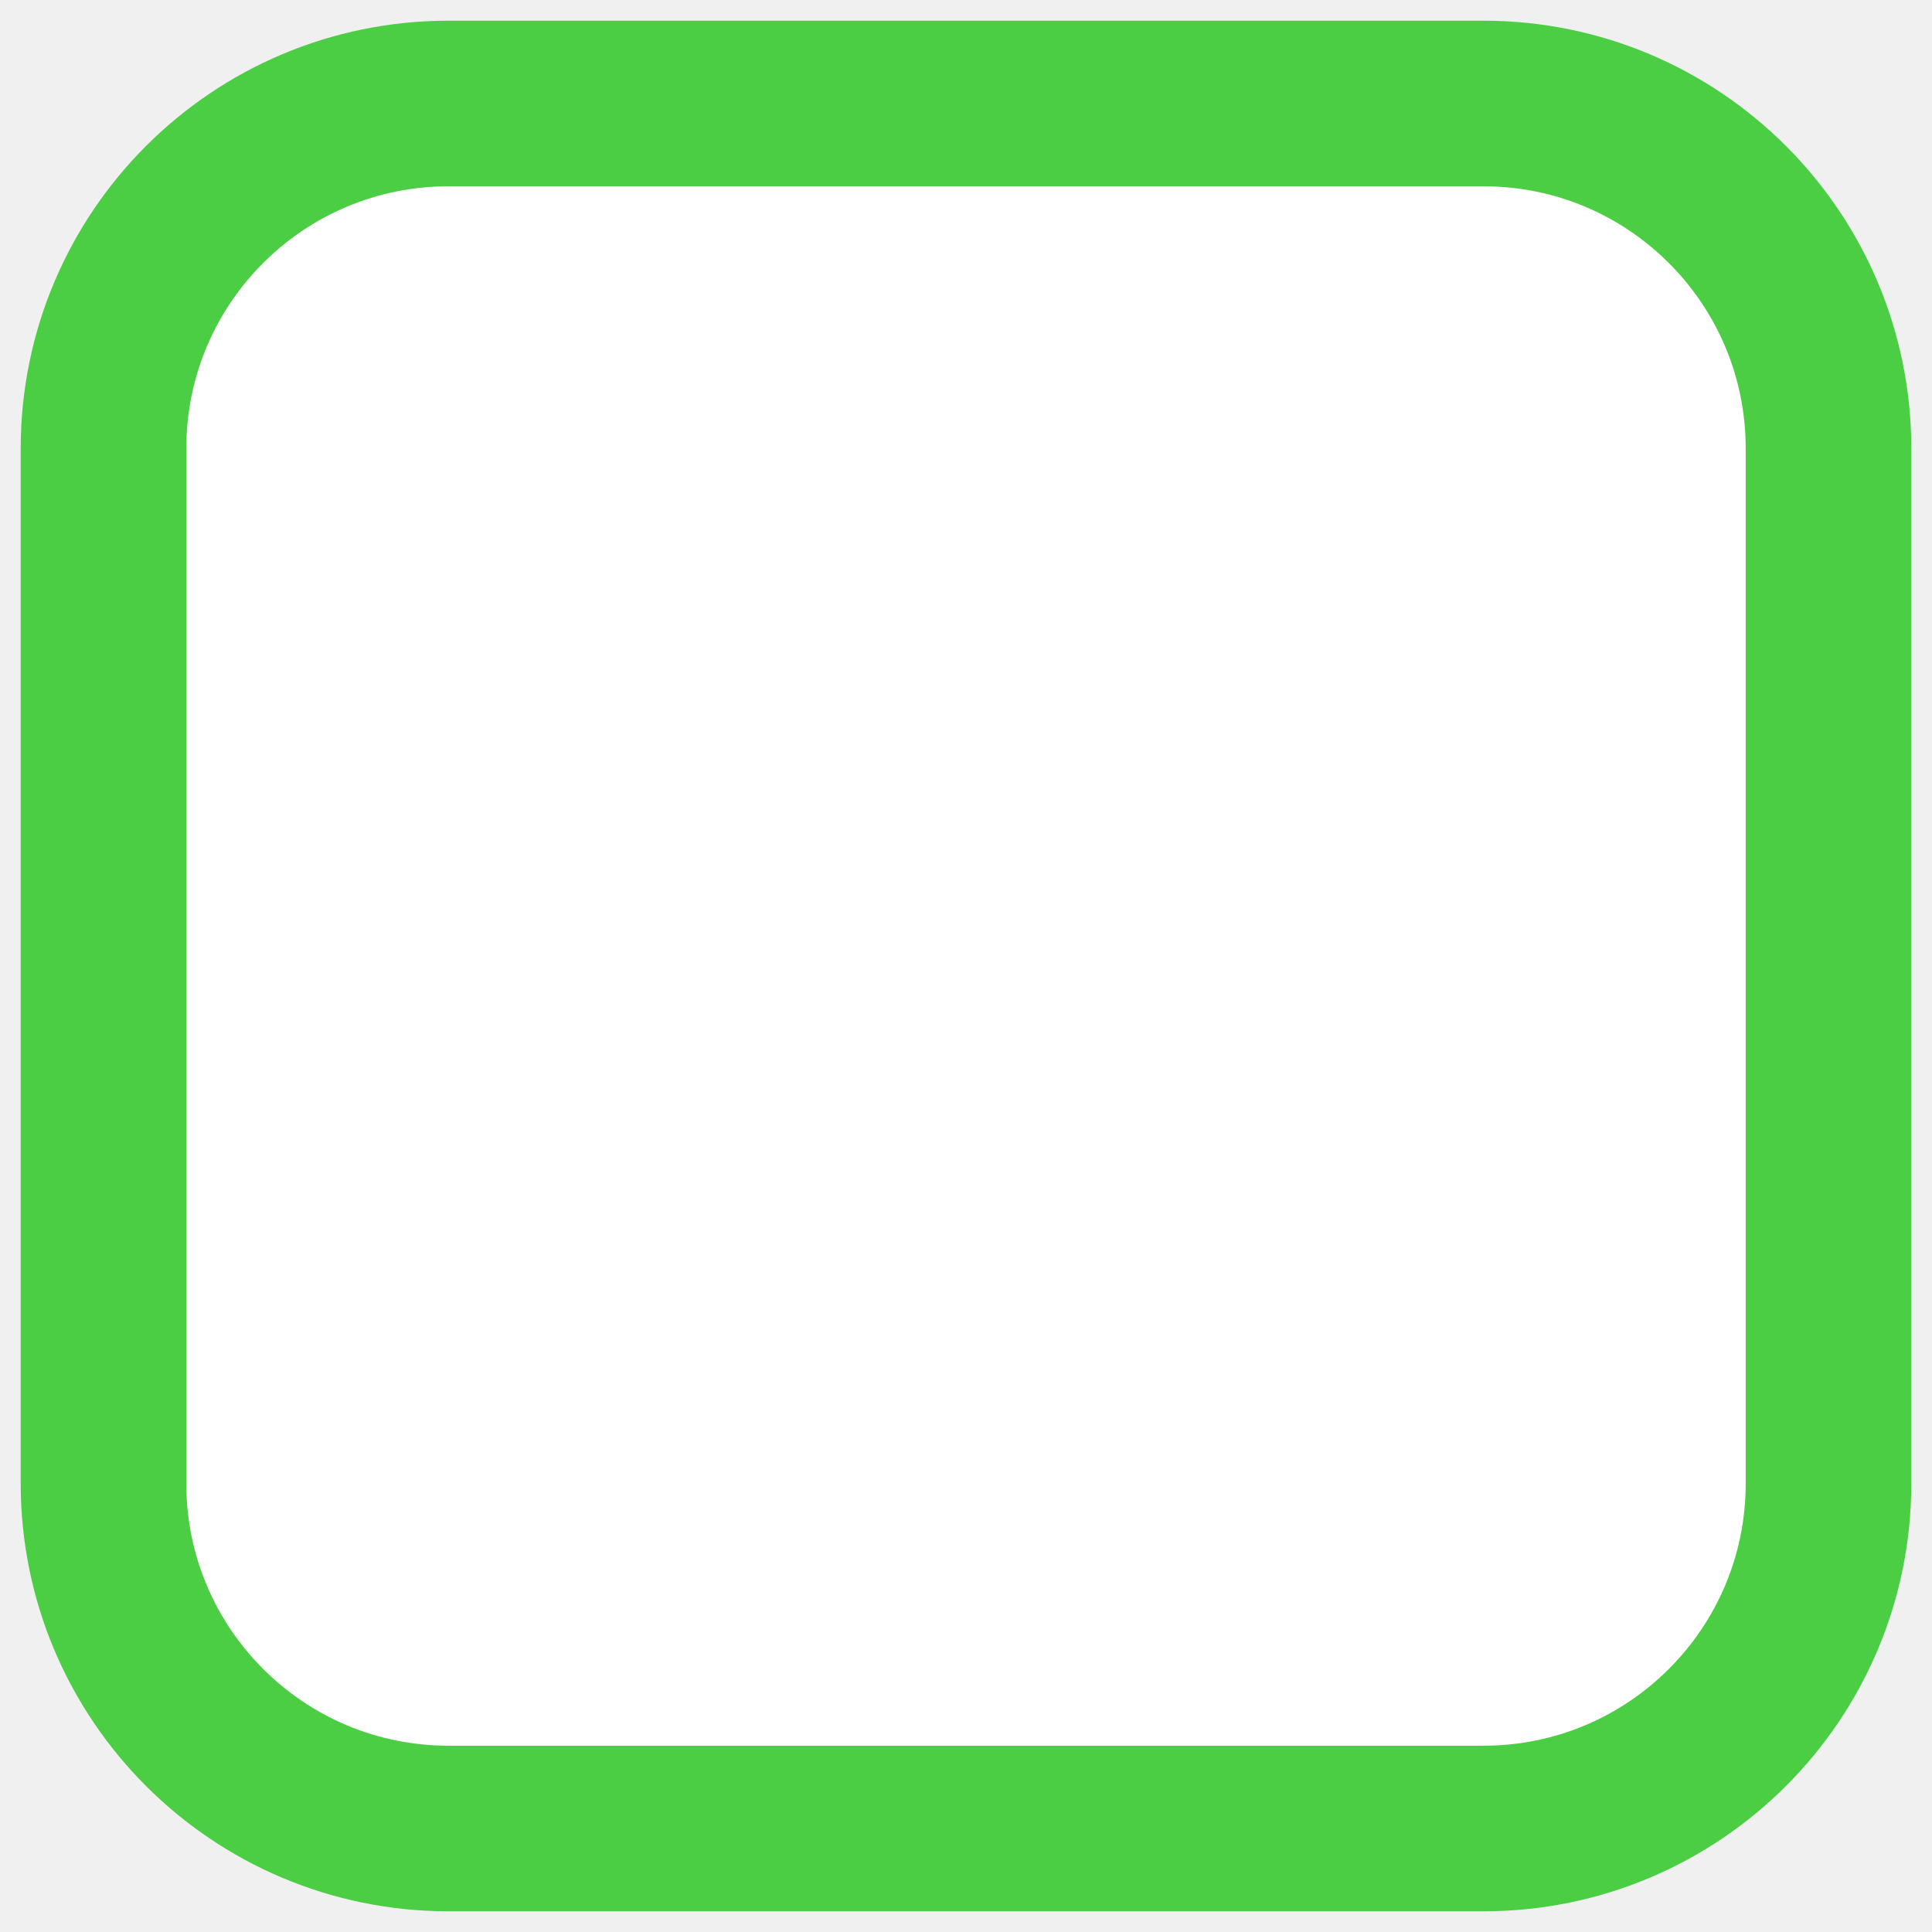
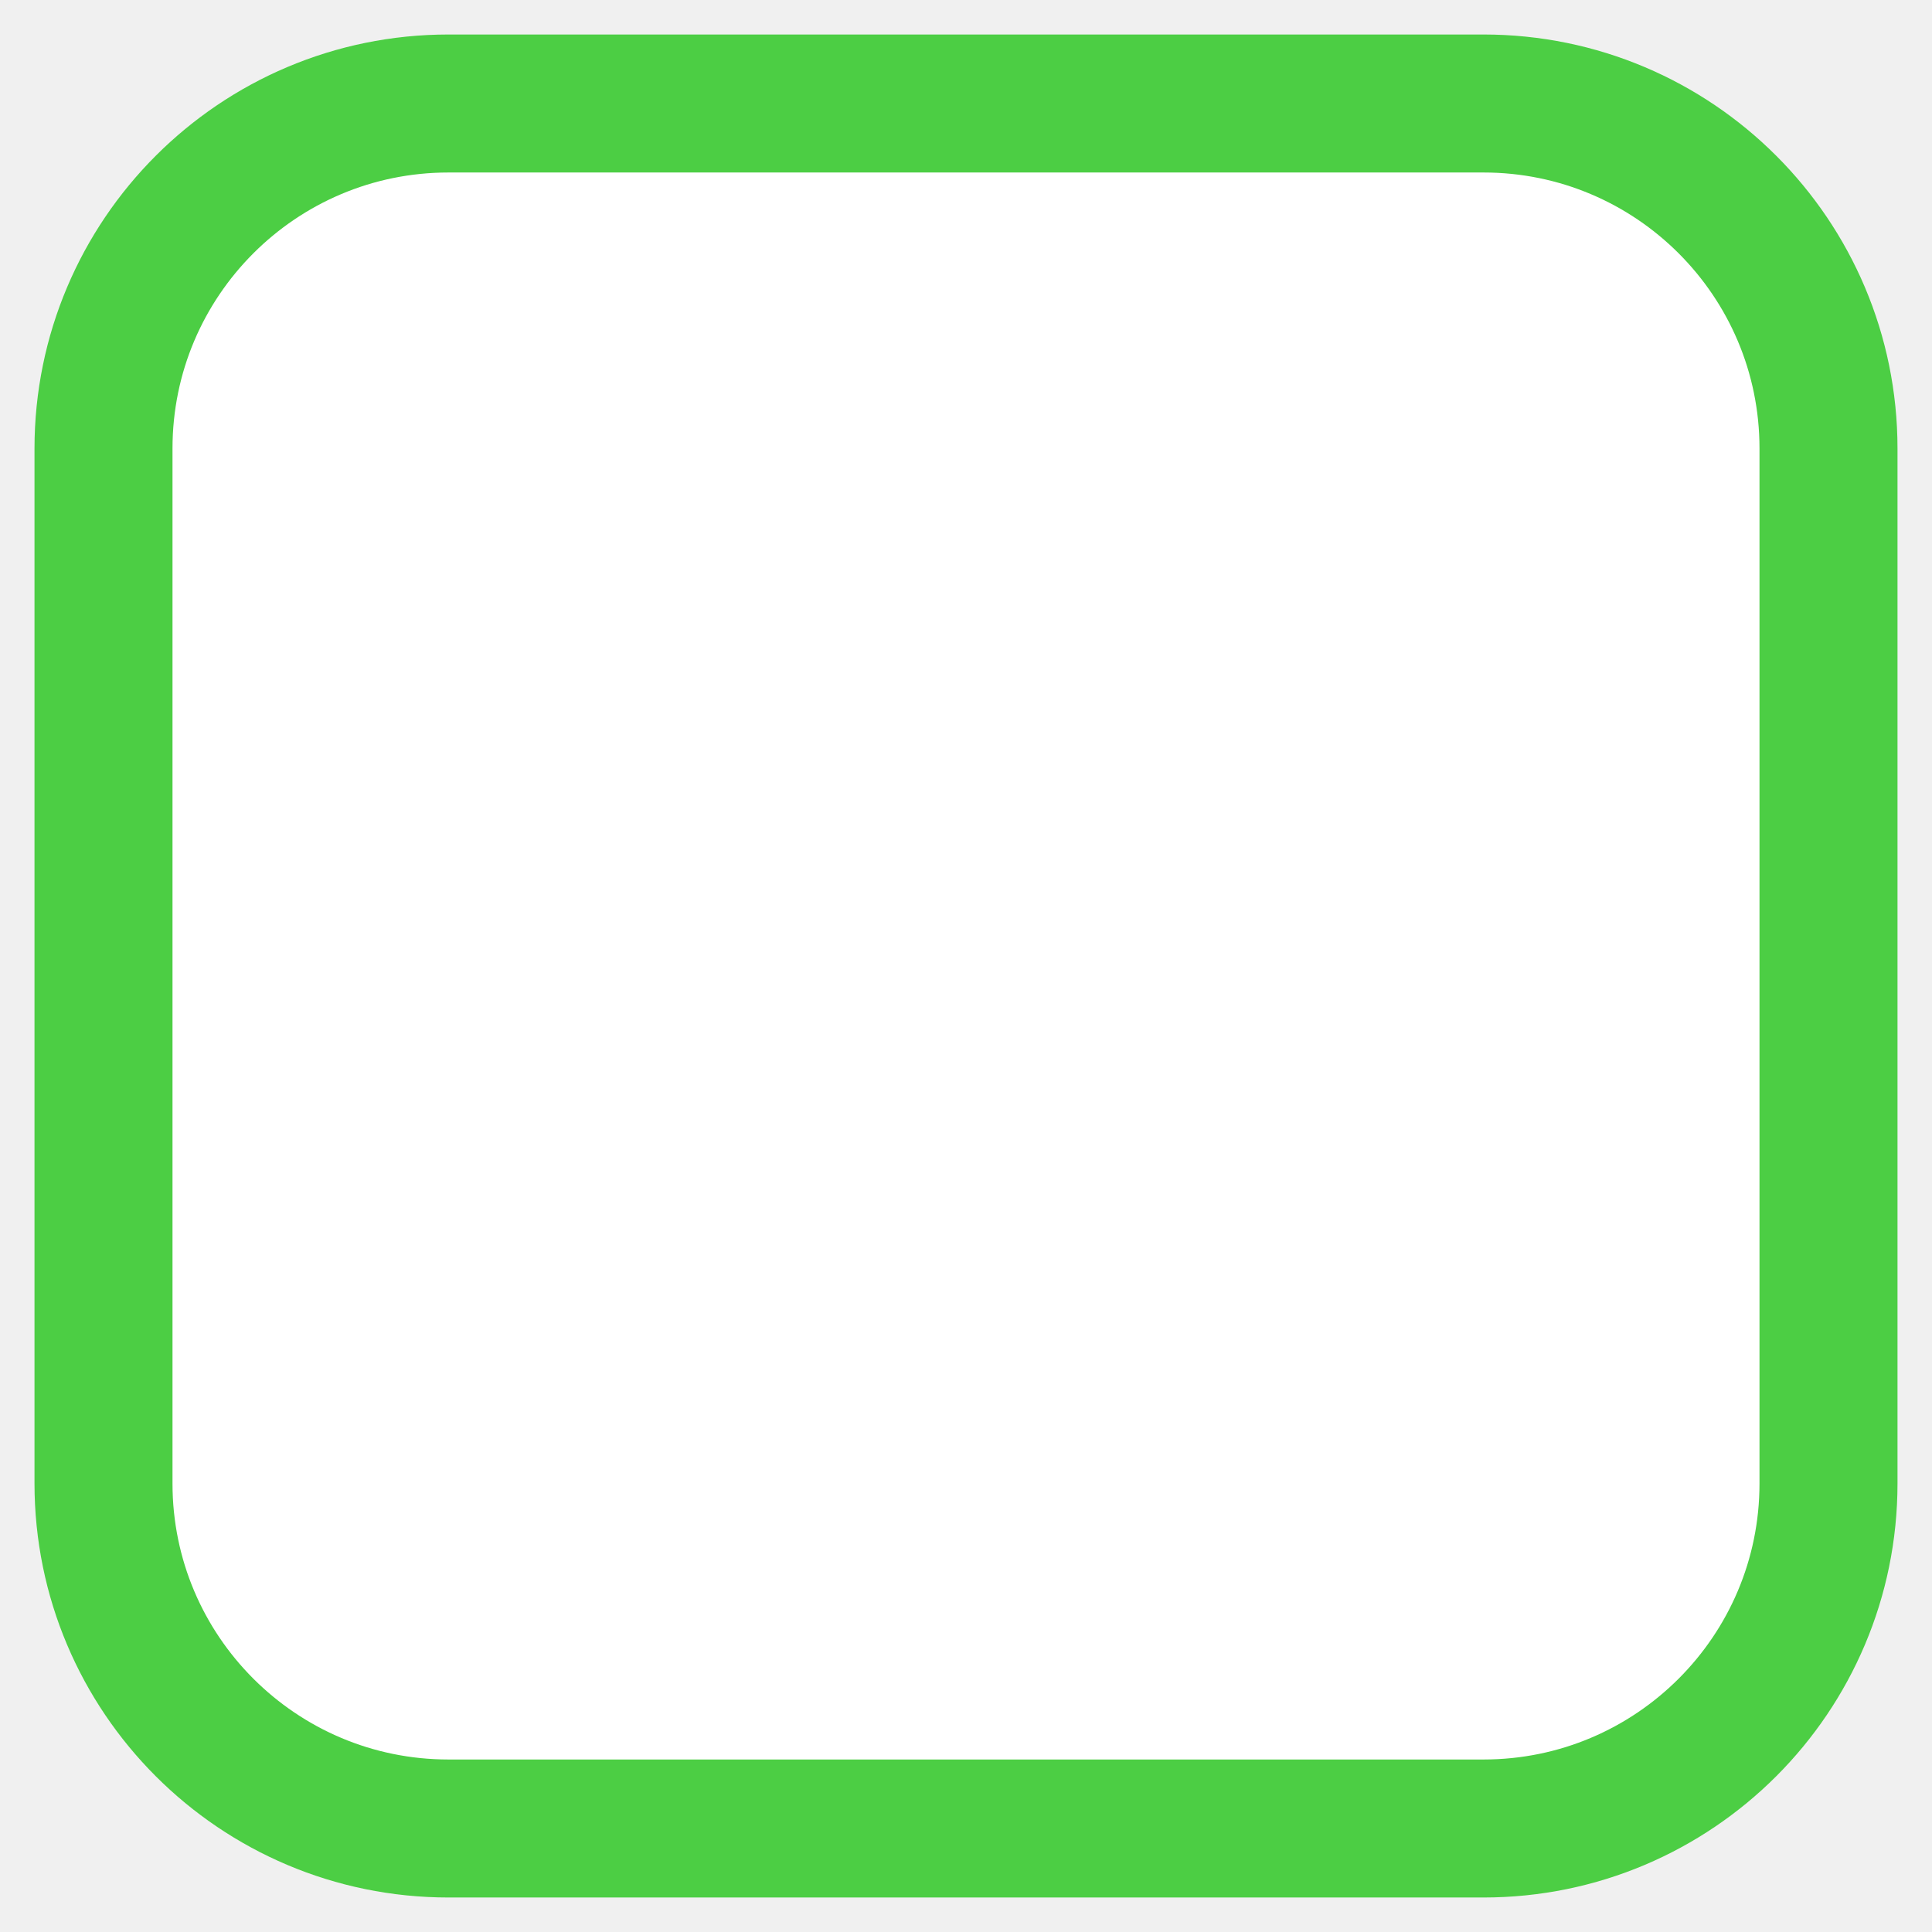
<svg xmlns="http://www.w3.org/2000/svg" width="14" height="14" viewBox="0 0 14 14">
-   <rect x="0.75" y="0.75" width="12.5" height="12.5" rx="2.5" fill="#ffffff" stroke="#4cce44" stroke-width="1.2" />
+   <rect x="0.75" y="0.75" width="12.5" height="12.5" rx="2.5" fill="#ffffff" stroke="#4cce44" stroke-width="1.0" />
</svg>
